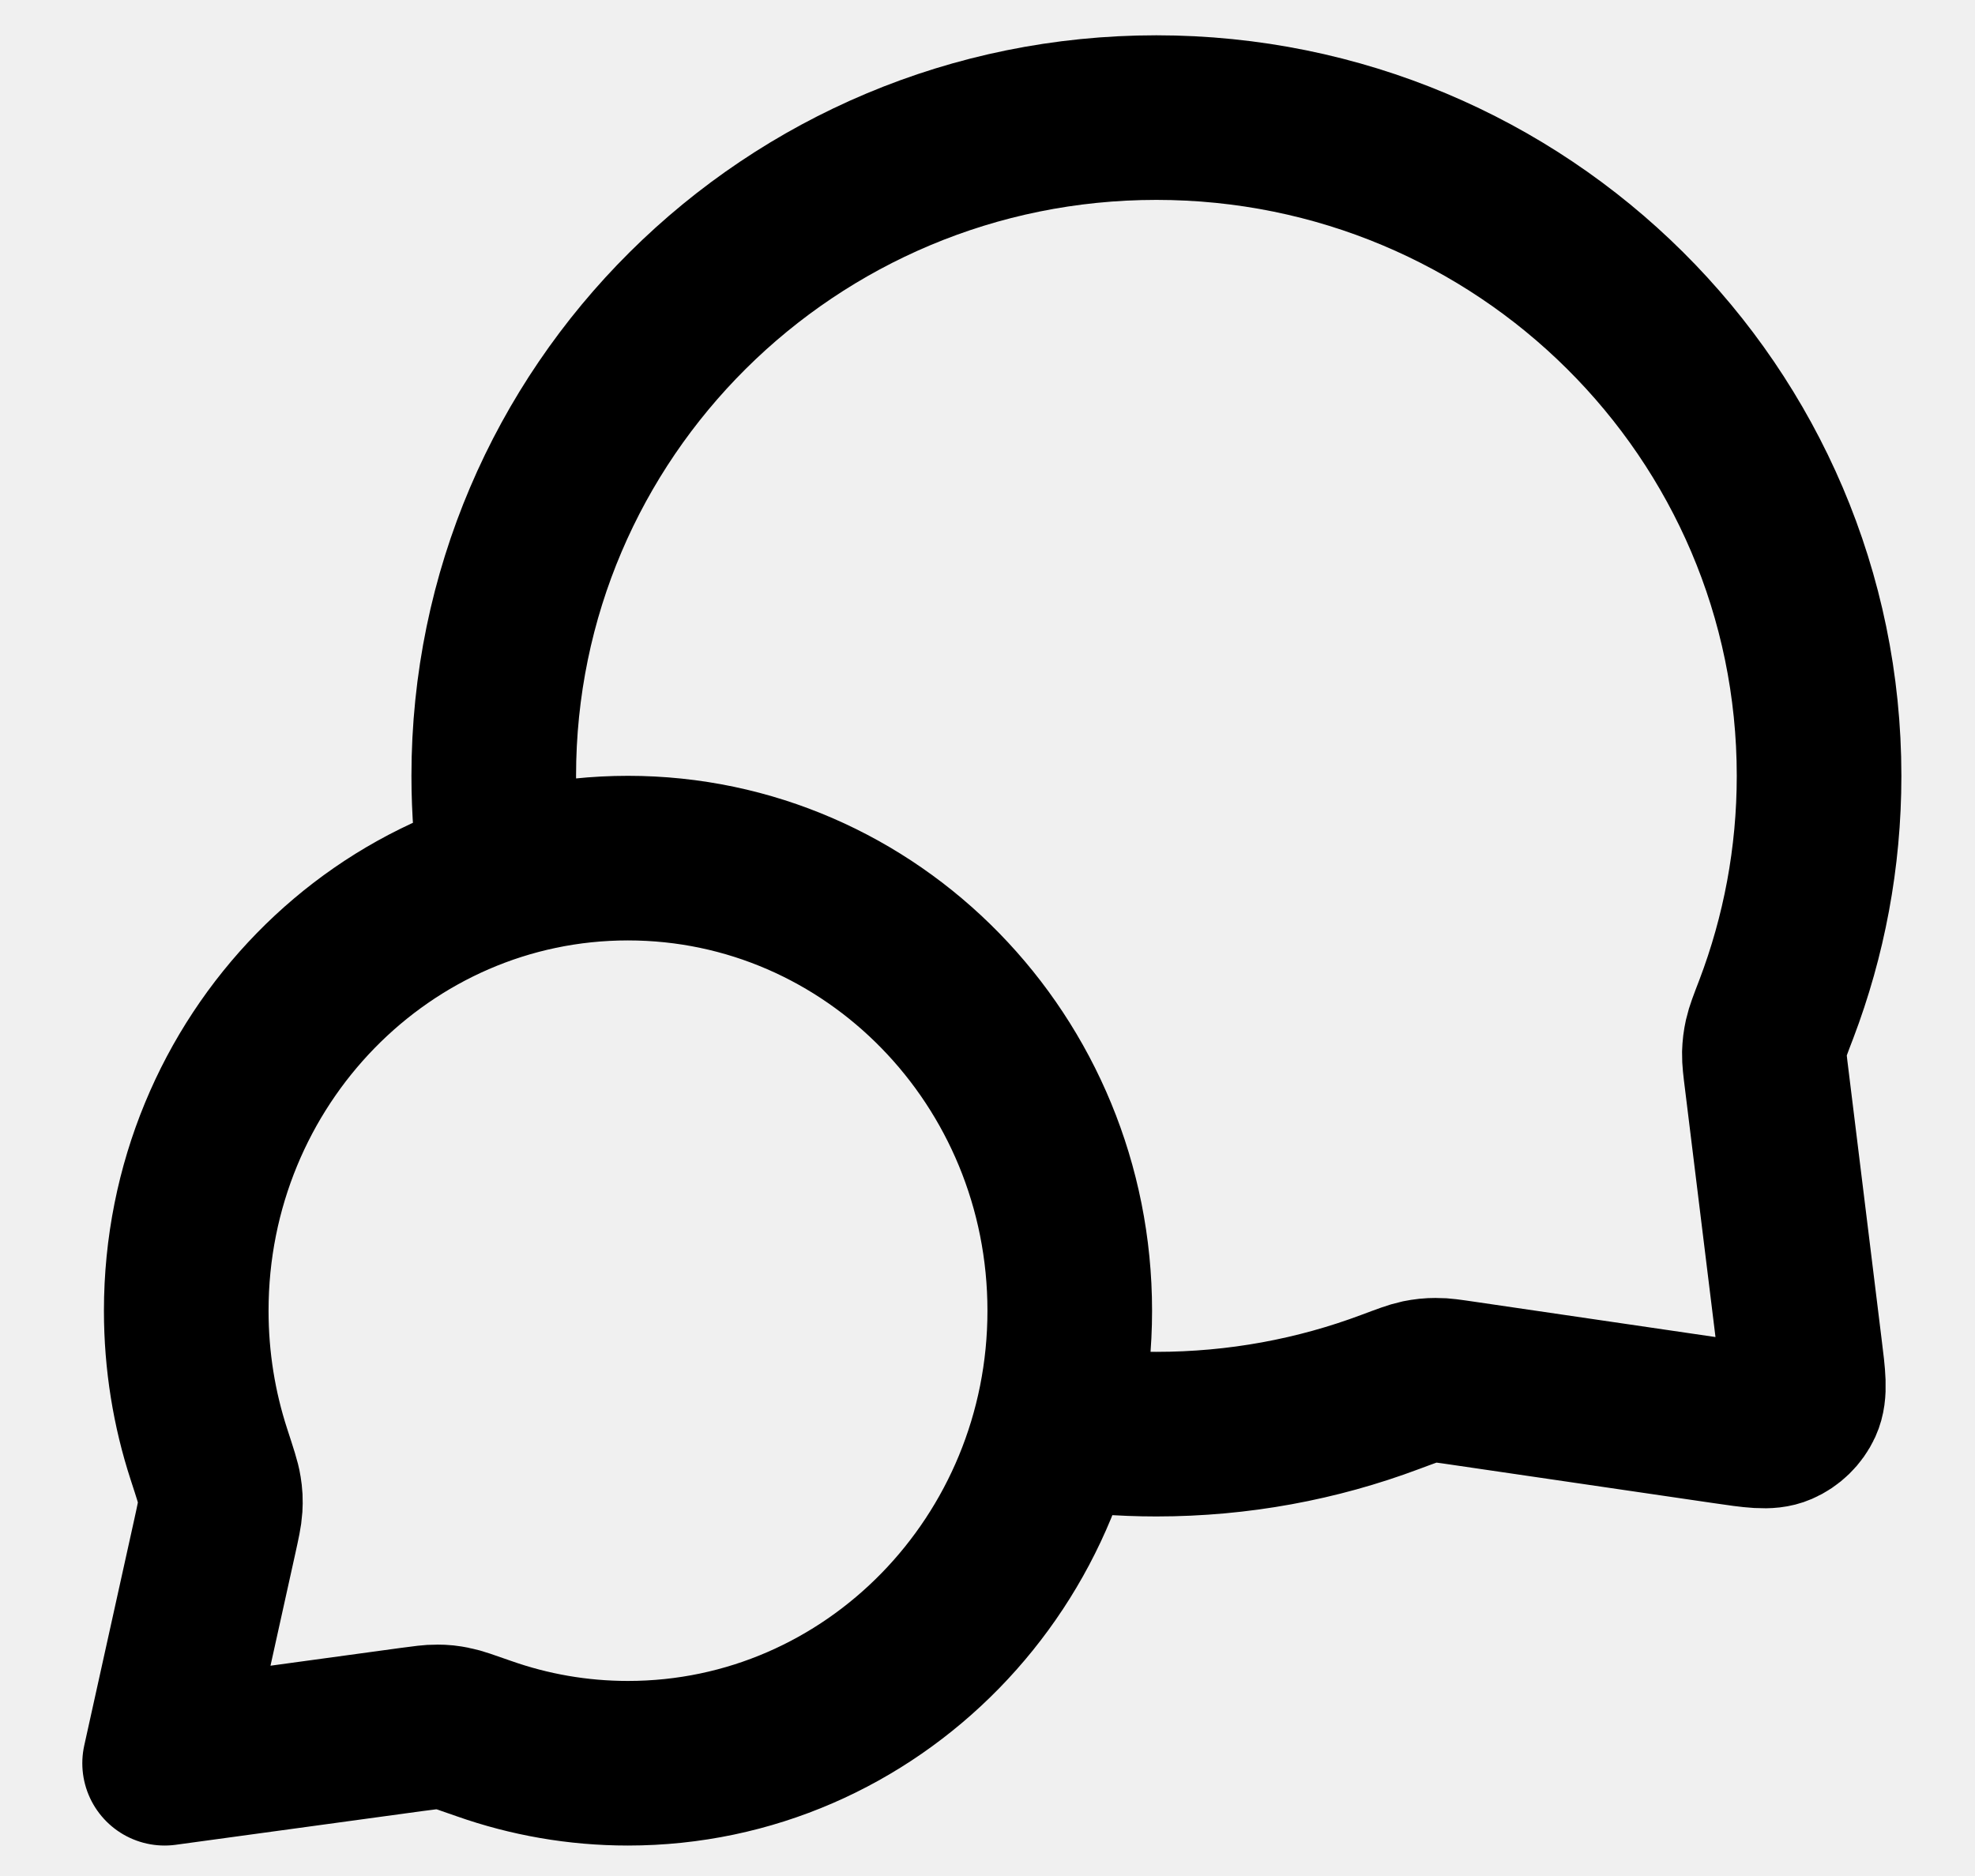
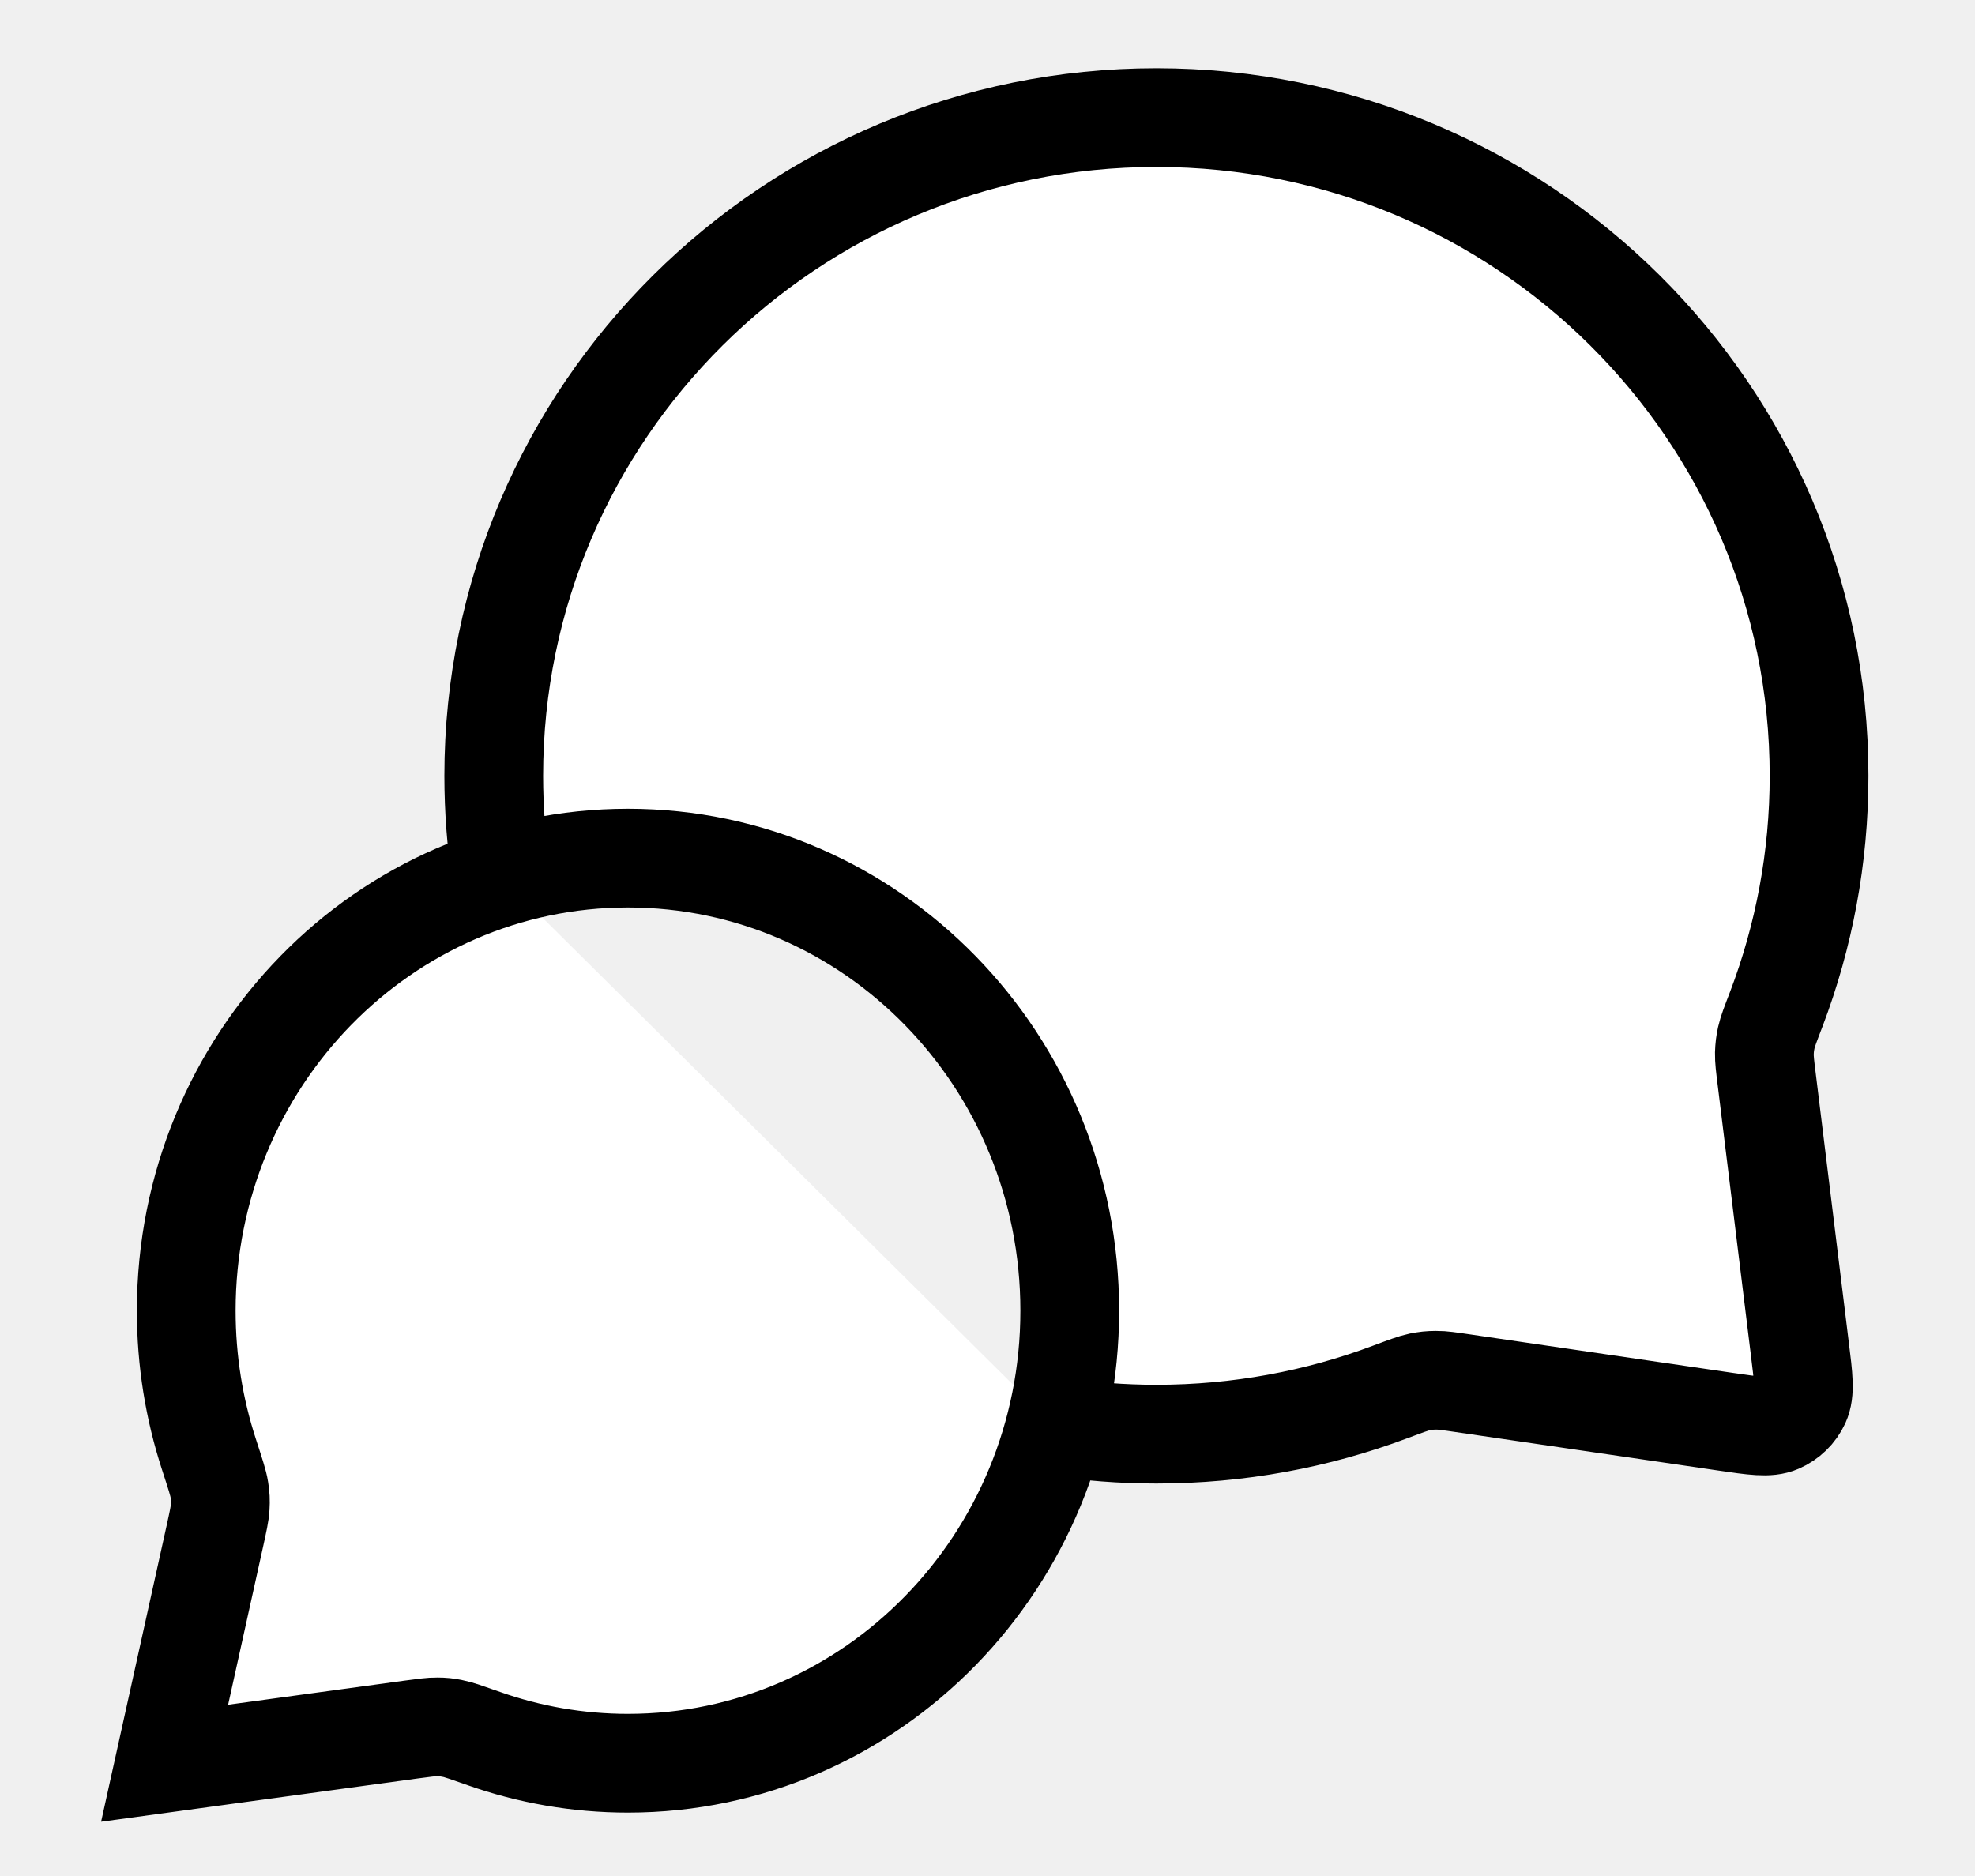
- <svg xmlns="http://www.w3.org/2000/svg" width="20" height="19" viewBox="0 0 20 19" fill="none">
-   <path d="M5.078 8.882C5.027 8.548 5 8.206 5 7.858C5 4.176 8.004 1.191 11.71 1.191C15.416 1.191 18.421 4.176 18.421 7.858C18.421 8.69 18.267 9.486 17.988 10.22C17.929 10.373 17.9 10.449 17.887 10.508C17.874 10.567 17.869 10.609 17.867 10.669C17.866 10.73 17.874 10.797 17.891 10.932L18.226 13.657C18.263 13.952 18.281 14.099 18.232 14.207C18.189 14.3 18.112 14.375 18.017 14.416C17.909 14.463 17.762 14.441 17.468 14.398L14.813 14.009C14.675 13.989 14.606 13.978 14.543 13.979C14.48 13.979 14.437 13.984 14.376 13.996C14.314 14.009 14.235 14.039 14.077 14.098C13.341 14.374 12.543 14.525 11.71 14.525C11.362 14.525 11.02 14.498 10.685 14.447M6.359 17.858C8.83 17.858 10.833 15.806 10.833 13.275C10.833 10.743 8.83 8.691 6.359 8.691C3.889 8.691 1.886 10.743 1.886 13.275C1.886 13.784 1.967 14.273 2.116 14.73C2.179 14.924 2.211 15.02 2.221 15.086C2.232 15.155 2.234 15.194 2.23 15.264C2.226 15.33 2.209 15.406 2.176 15.557L1.667 17.858L4.162 17.517C4.298 17.499 4.367 17.489 4.426 17.49C4.489 17.49 4.522 17.494 4.583 17.506C4.642 17.517 4.728 17.548 4.902 17.609C5.359 17.77 5.849 17.858 6.359 17.858Z" stroke="currentColor" stroke-width="1.667" stroke-linecap="round" stroke-linejoin="round" />
+ <svg xmlns="http://www.w3.org/2000/svg" width="20" height="19" viewBox="0 0 20 19" fill="white">
+   <path d="M5.078 8.882C5.027 8.548 5 8.206 5 7.858C5 4.176 8.004 1.191 11.71 1.191C15.416 1.191 18.421 4.176 18.421 7.858C18.421 8.69 18.267 9.486 17.988 10.22C17.929 10.373 17.9 10.449 17.887 10.508C17.874 10.567 17.869 10.609 17.867 10.669C17.866 10.73 17.874 10.797 17.891 10.932L18.226 13.657C18.263 13.952 18.281 14.099 18.232 14.207C18.189 14.3 18.112 14.375 18.017 14.416C17.909 14.463 17.762 14.441 17.468 14.398L14.813 14.009C14.675 13.989 14.606 13.978 14.543 13.979C14.48 13.979 14.437 13.984 14.376 13.996C14.314 14.009 14.235 14.039 14.077 14.098C13.341 14.374 12.543 14.525 11.71 14.525C11.362 14.525 11.02 14.498 10.685 14.447M6.359 17.858C8.83 17.858 10.833 15.806 10.833 13.275C10.833 10.743 8.83 8.691 6.359 8.691C3.889 8.691 1.886 10.743 1.886 13.275C1.886 13.784 1.967 14.273 2.116 14.73C2.179 14.924 2.211 15.02 2.221 15.086C2.232 15.155 2.234 15.194 2.23 15.264C2.226 15.33 2.209 15.406 2.176 15.557L1.667 17.858L4.162 17.517C4.298 17.499 4.367 17.489 4.426 17.49C4.489 17.49 4.522 17.494 4.583 17.506C4.642 17.517 4.728 17.548 4.902 17.609C5.359 17.77 5.849 17.858 6.359 17.858Z" stroke="currentColor" strokeWidth="1.667" strokeLinecap="round" strokeLinejoin="round" />
</svg>
